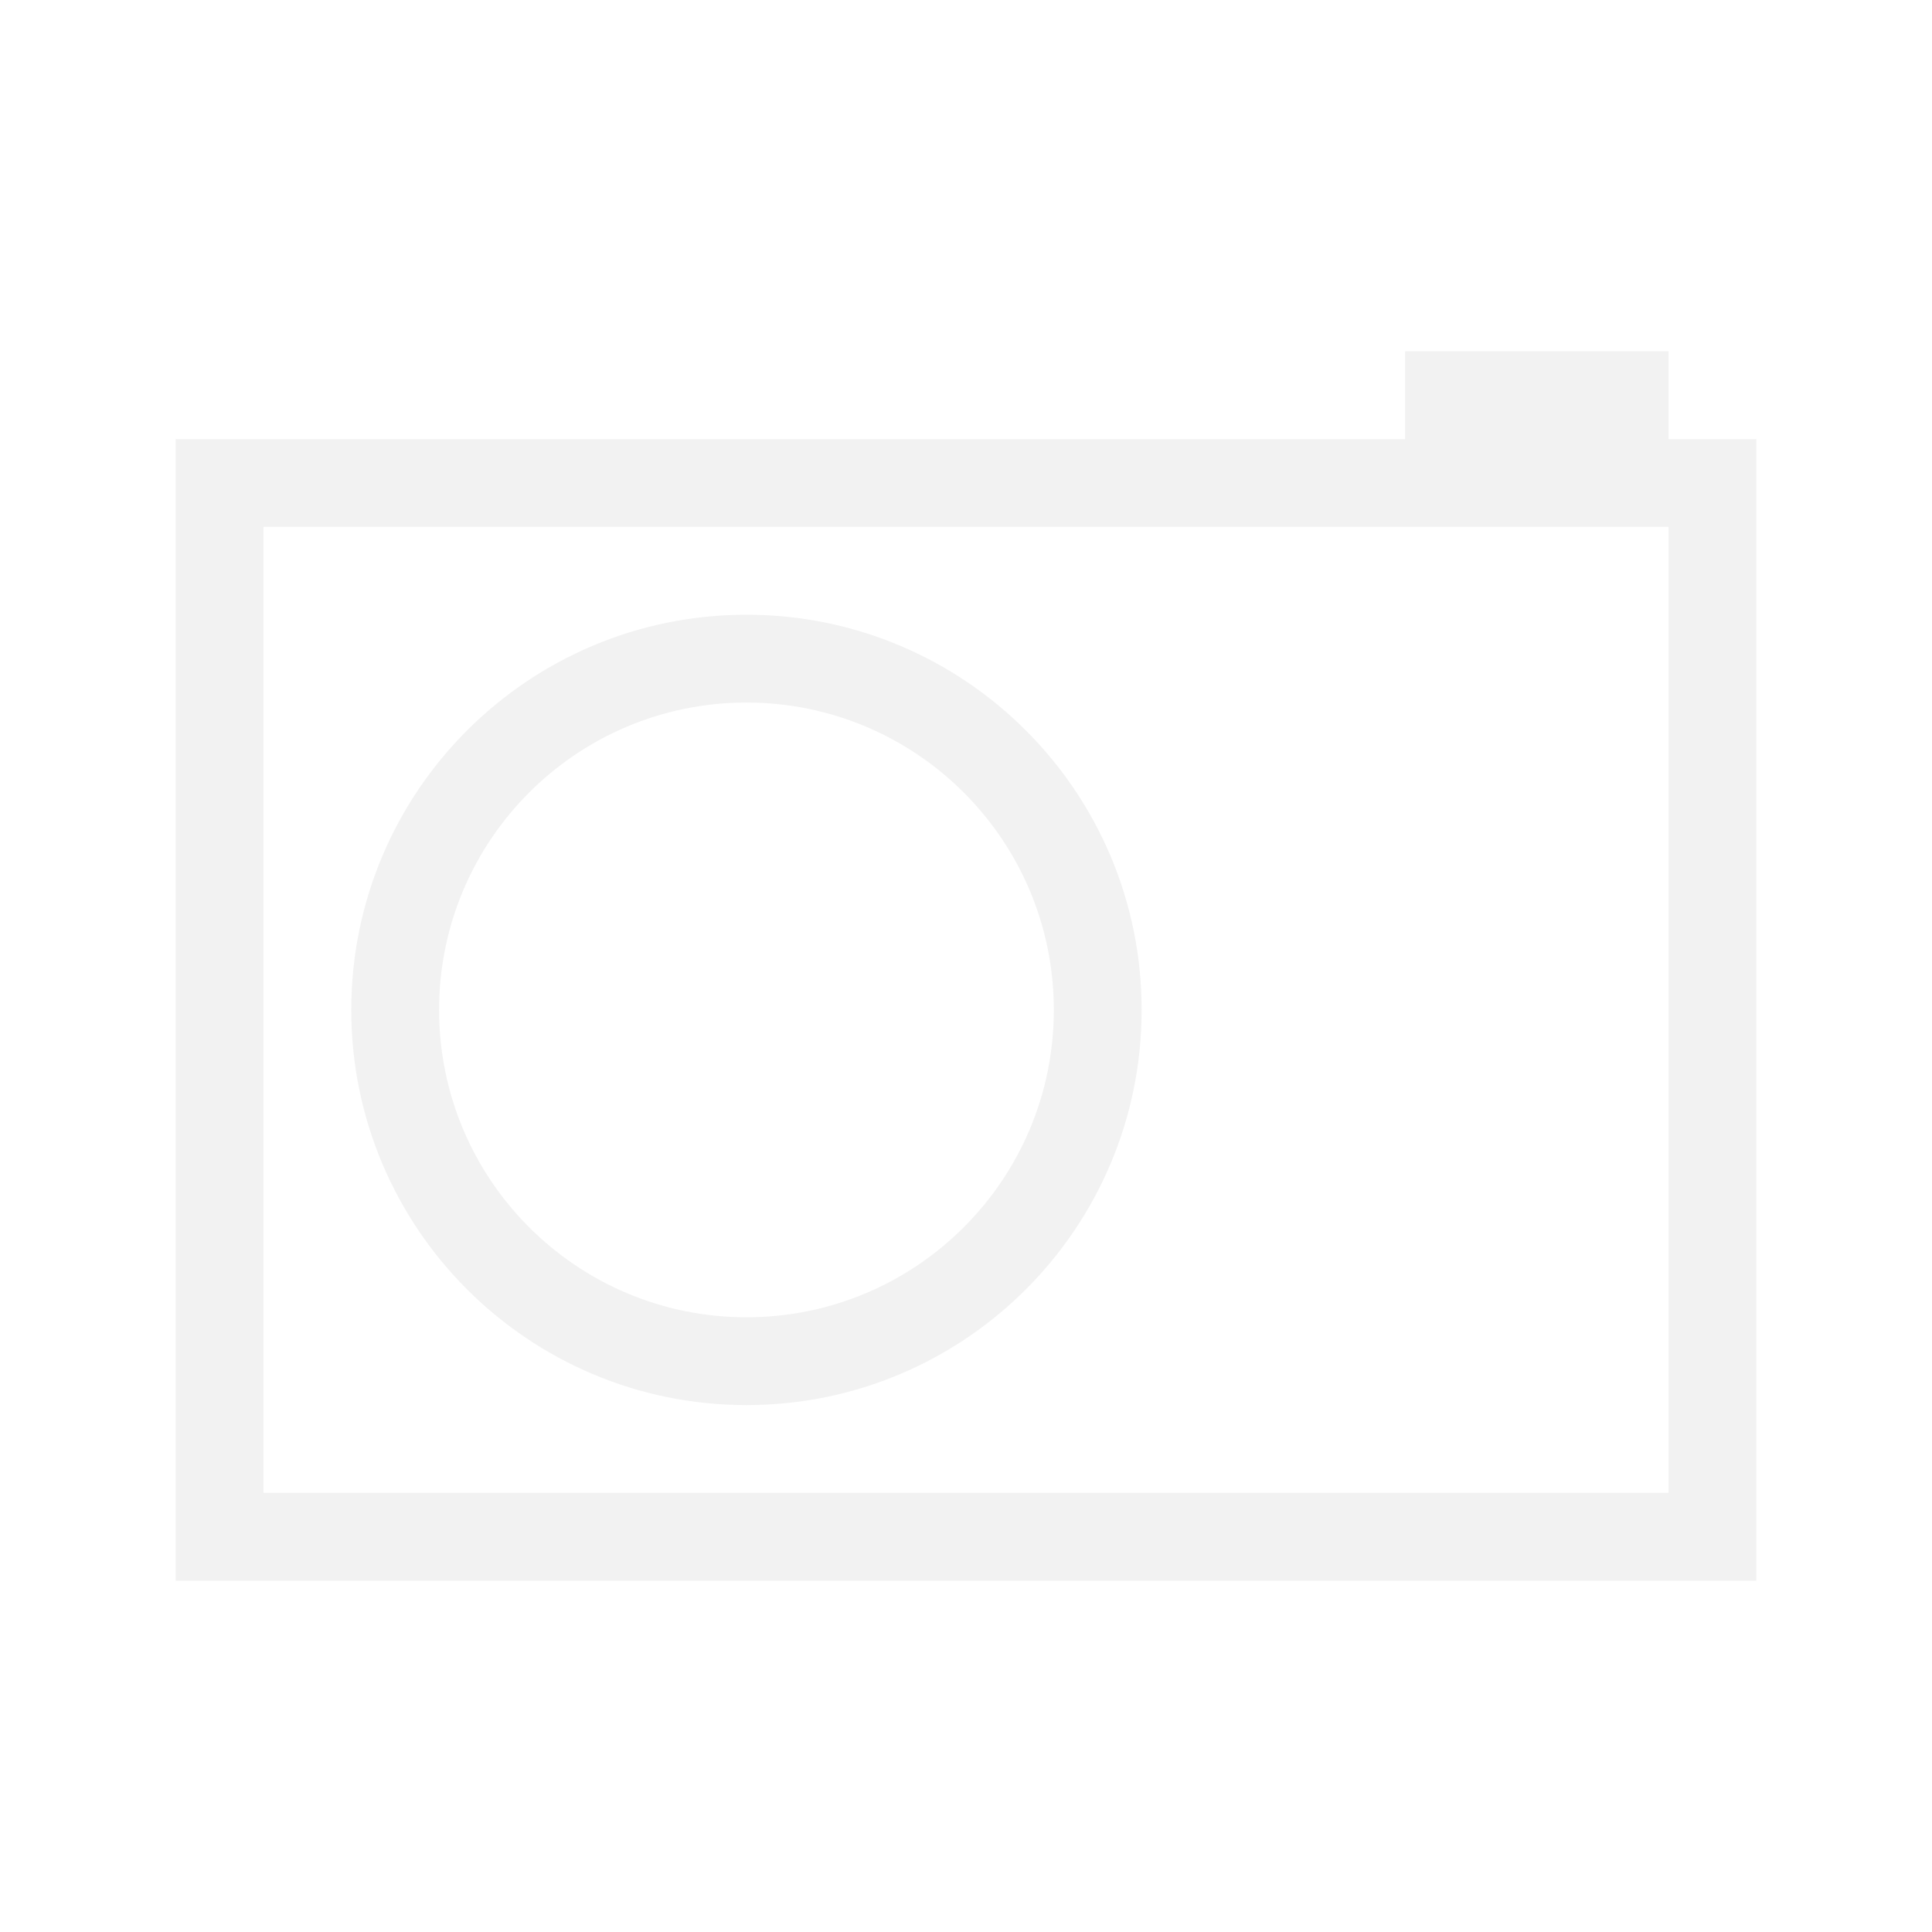
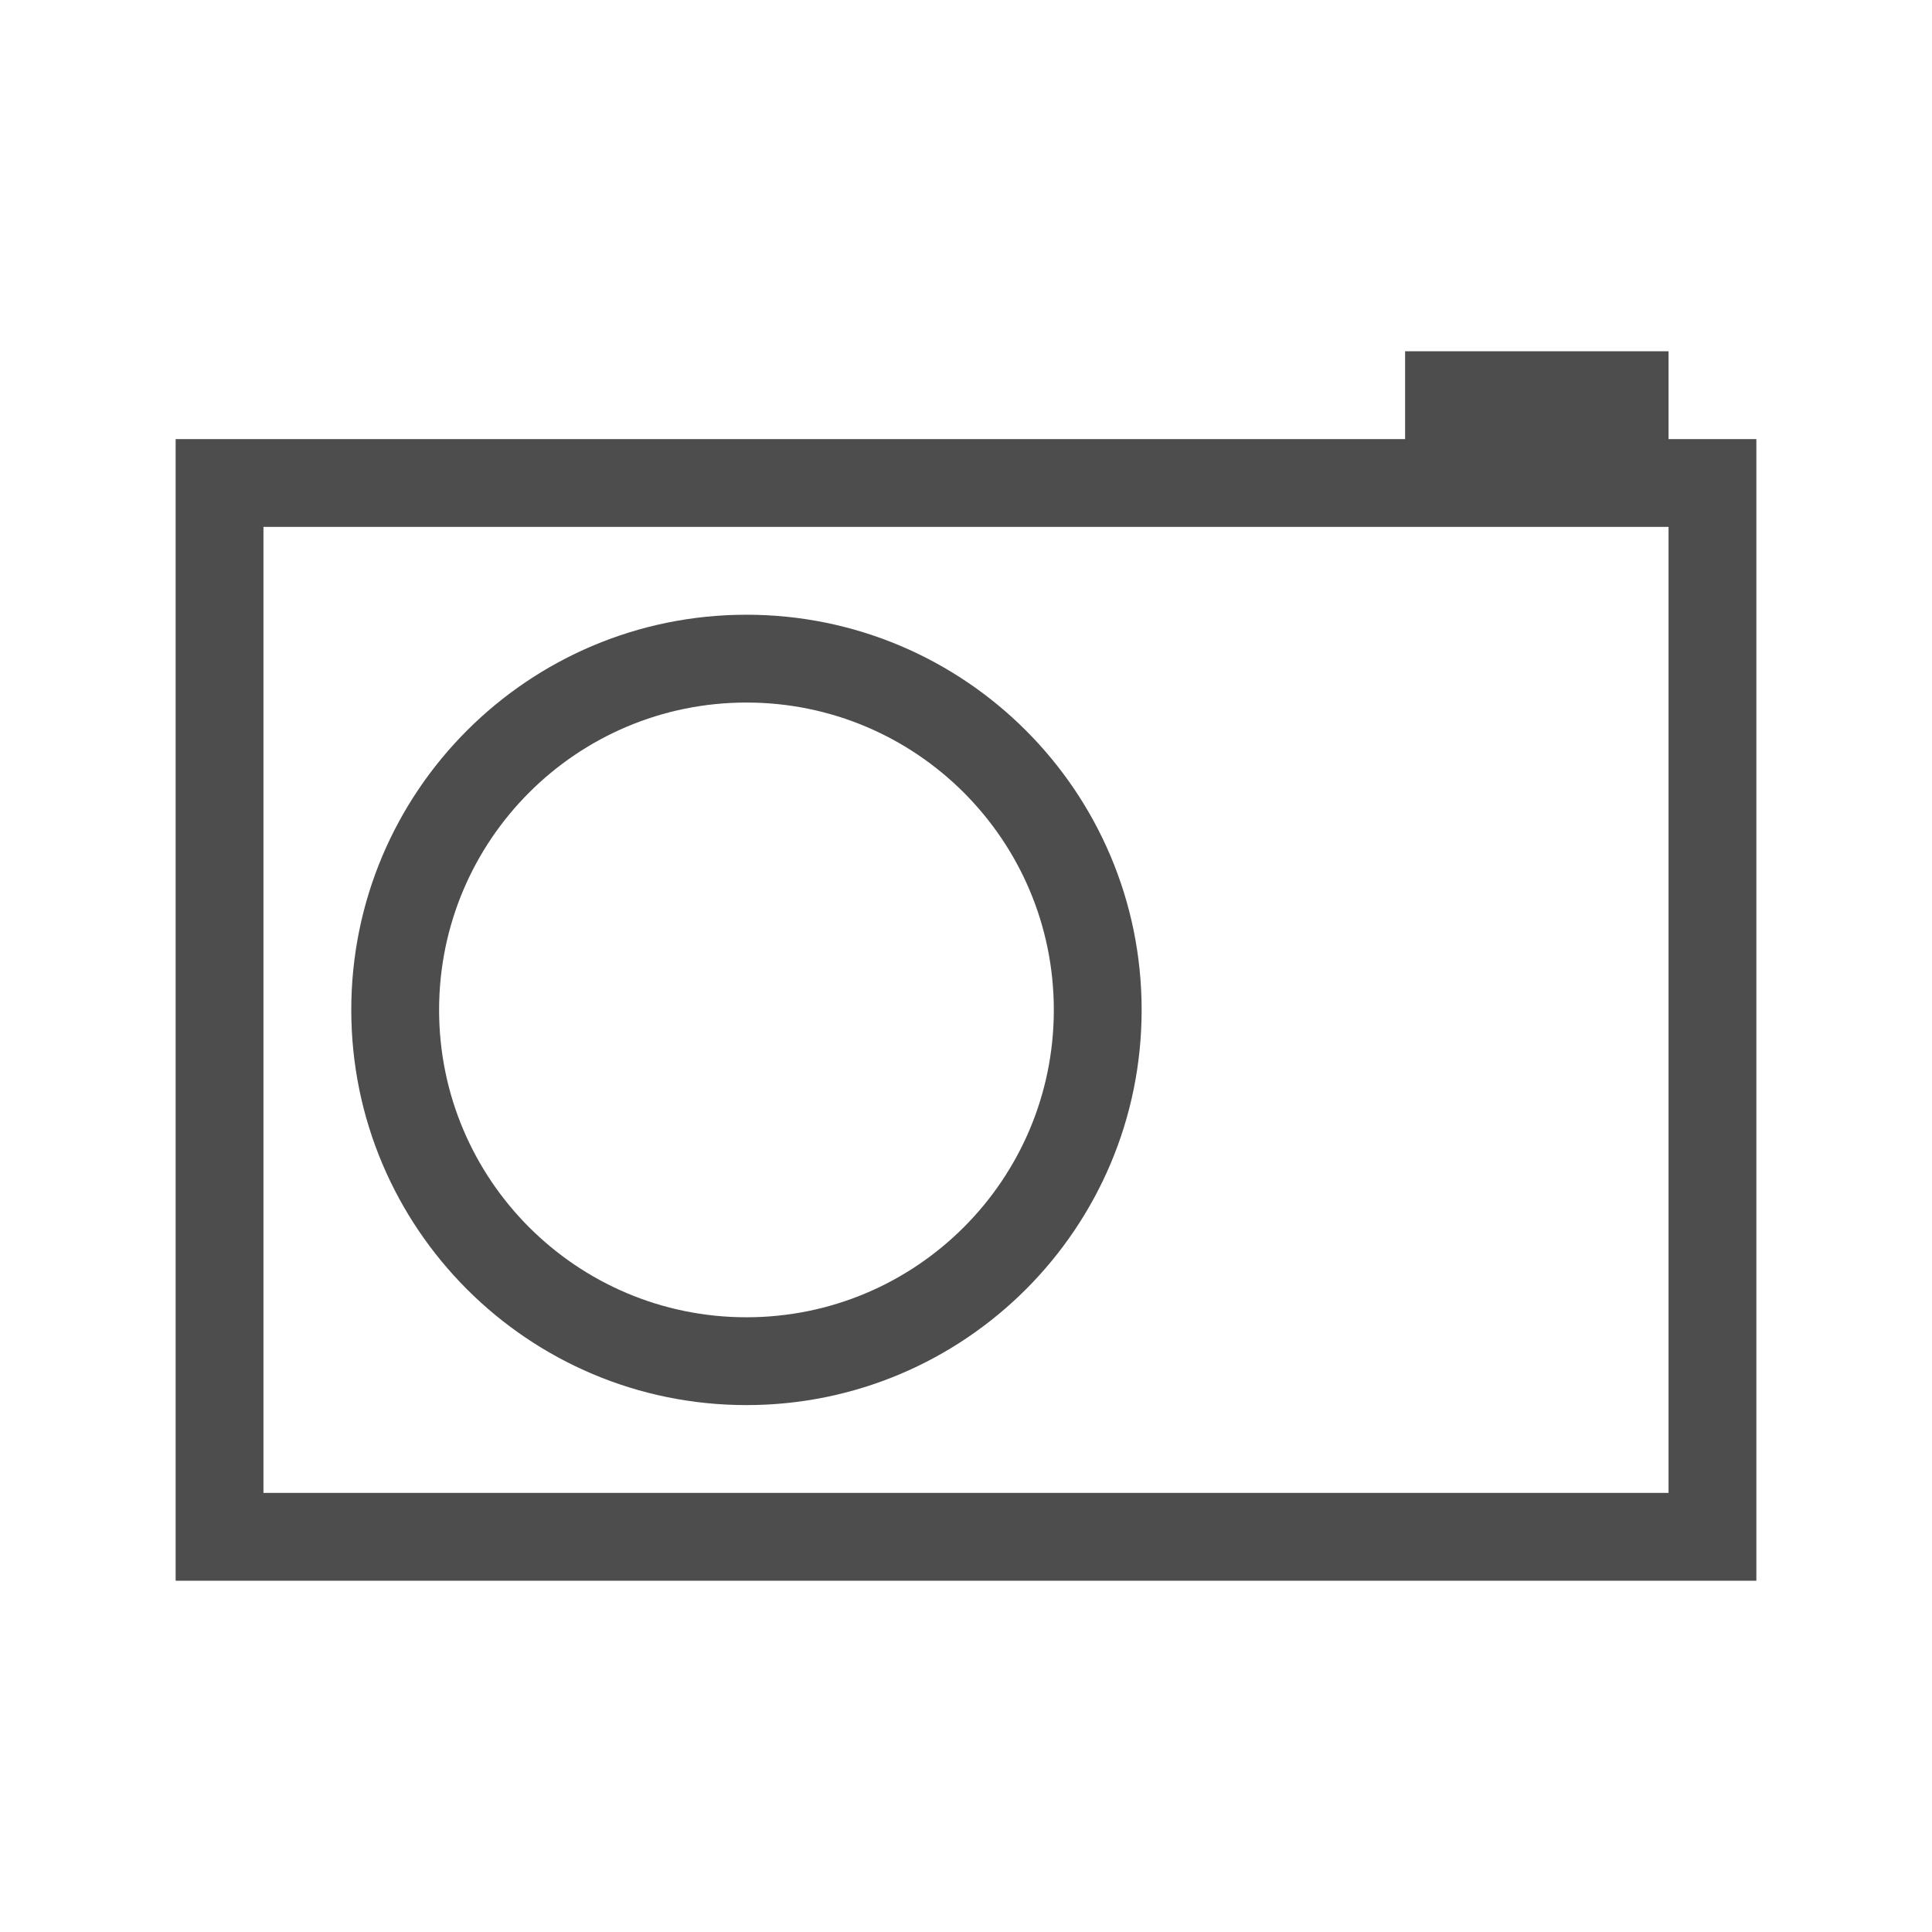
<svg xmlns="http://www.w3.org/2000/svg" viewBox="0 0 22 22">
  <defs id="defs3051">
    <style type="text/css" id="current-color-scheme">
      .ColorScheme-Text {
-         color:#f2f2f2;
+         color:#4d4d4d;
      }
      </style>
  </defs>
  <path style="fill:currentColor;fill-opacity:1;stroke:none" d="M 16 4 L 16 5 L 2 5 L 2 18 L 20 18 L 20 5 L 19 5 L 19 4 L 16 4 z M 3 6 L 19 6 L 19 17 L 3 17 L 3 6 z M 8.5 7 A 4.5 4.5 0 0 0 4 11.5 A 4.5 4.5 0 0 0 8.5 16 A 4.5 4.5 0 0 0 13 11.5 A 4.5 4.5 0 0 0 8.5 7 z M 8.5 8 A 3.5 3.5 0 0 1 12 11.5 A 3.5 3.5 0 0 1 8.5 15 A 3.5 3.5 0 0 1 5 11.5 A 3.5 3.5 0 0 1 8.5 8 z " id="rect4211" class="ColorScheme-Text" />
</svg>
